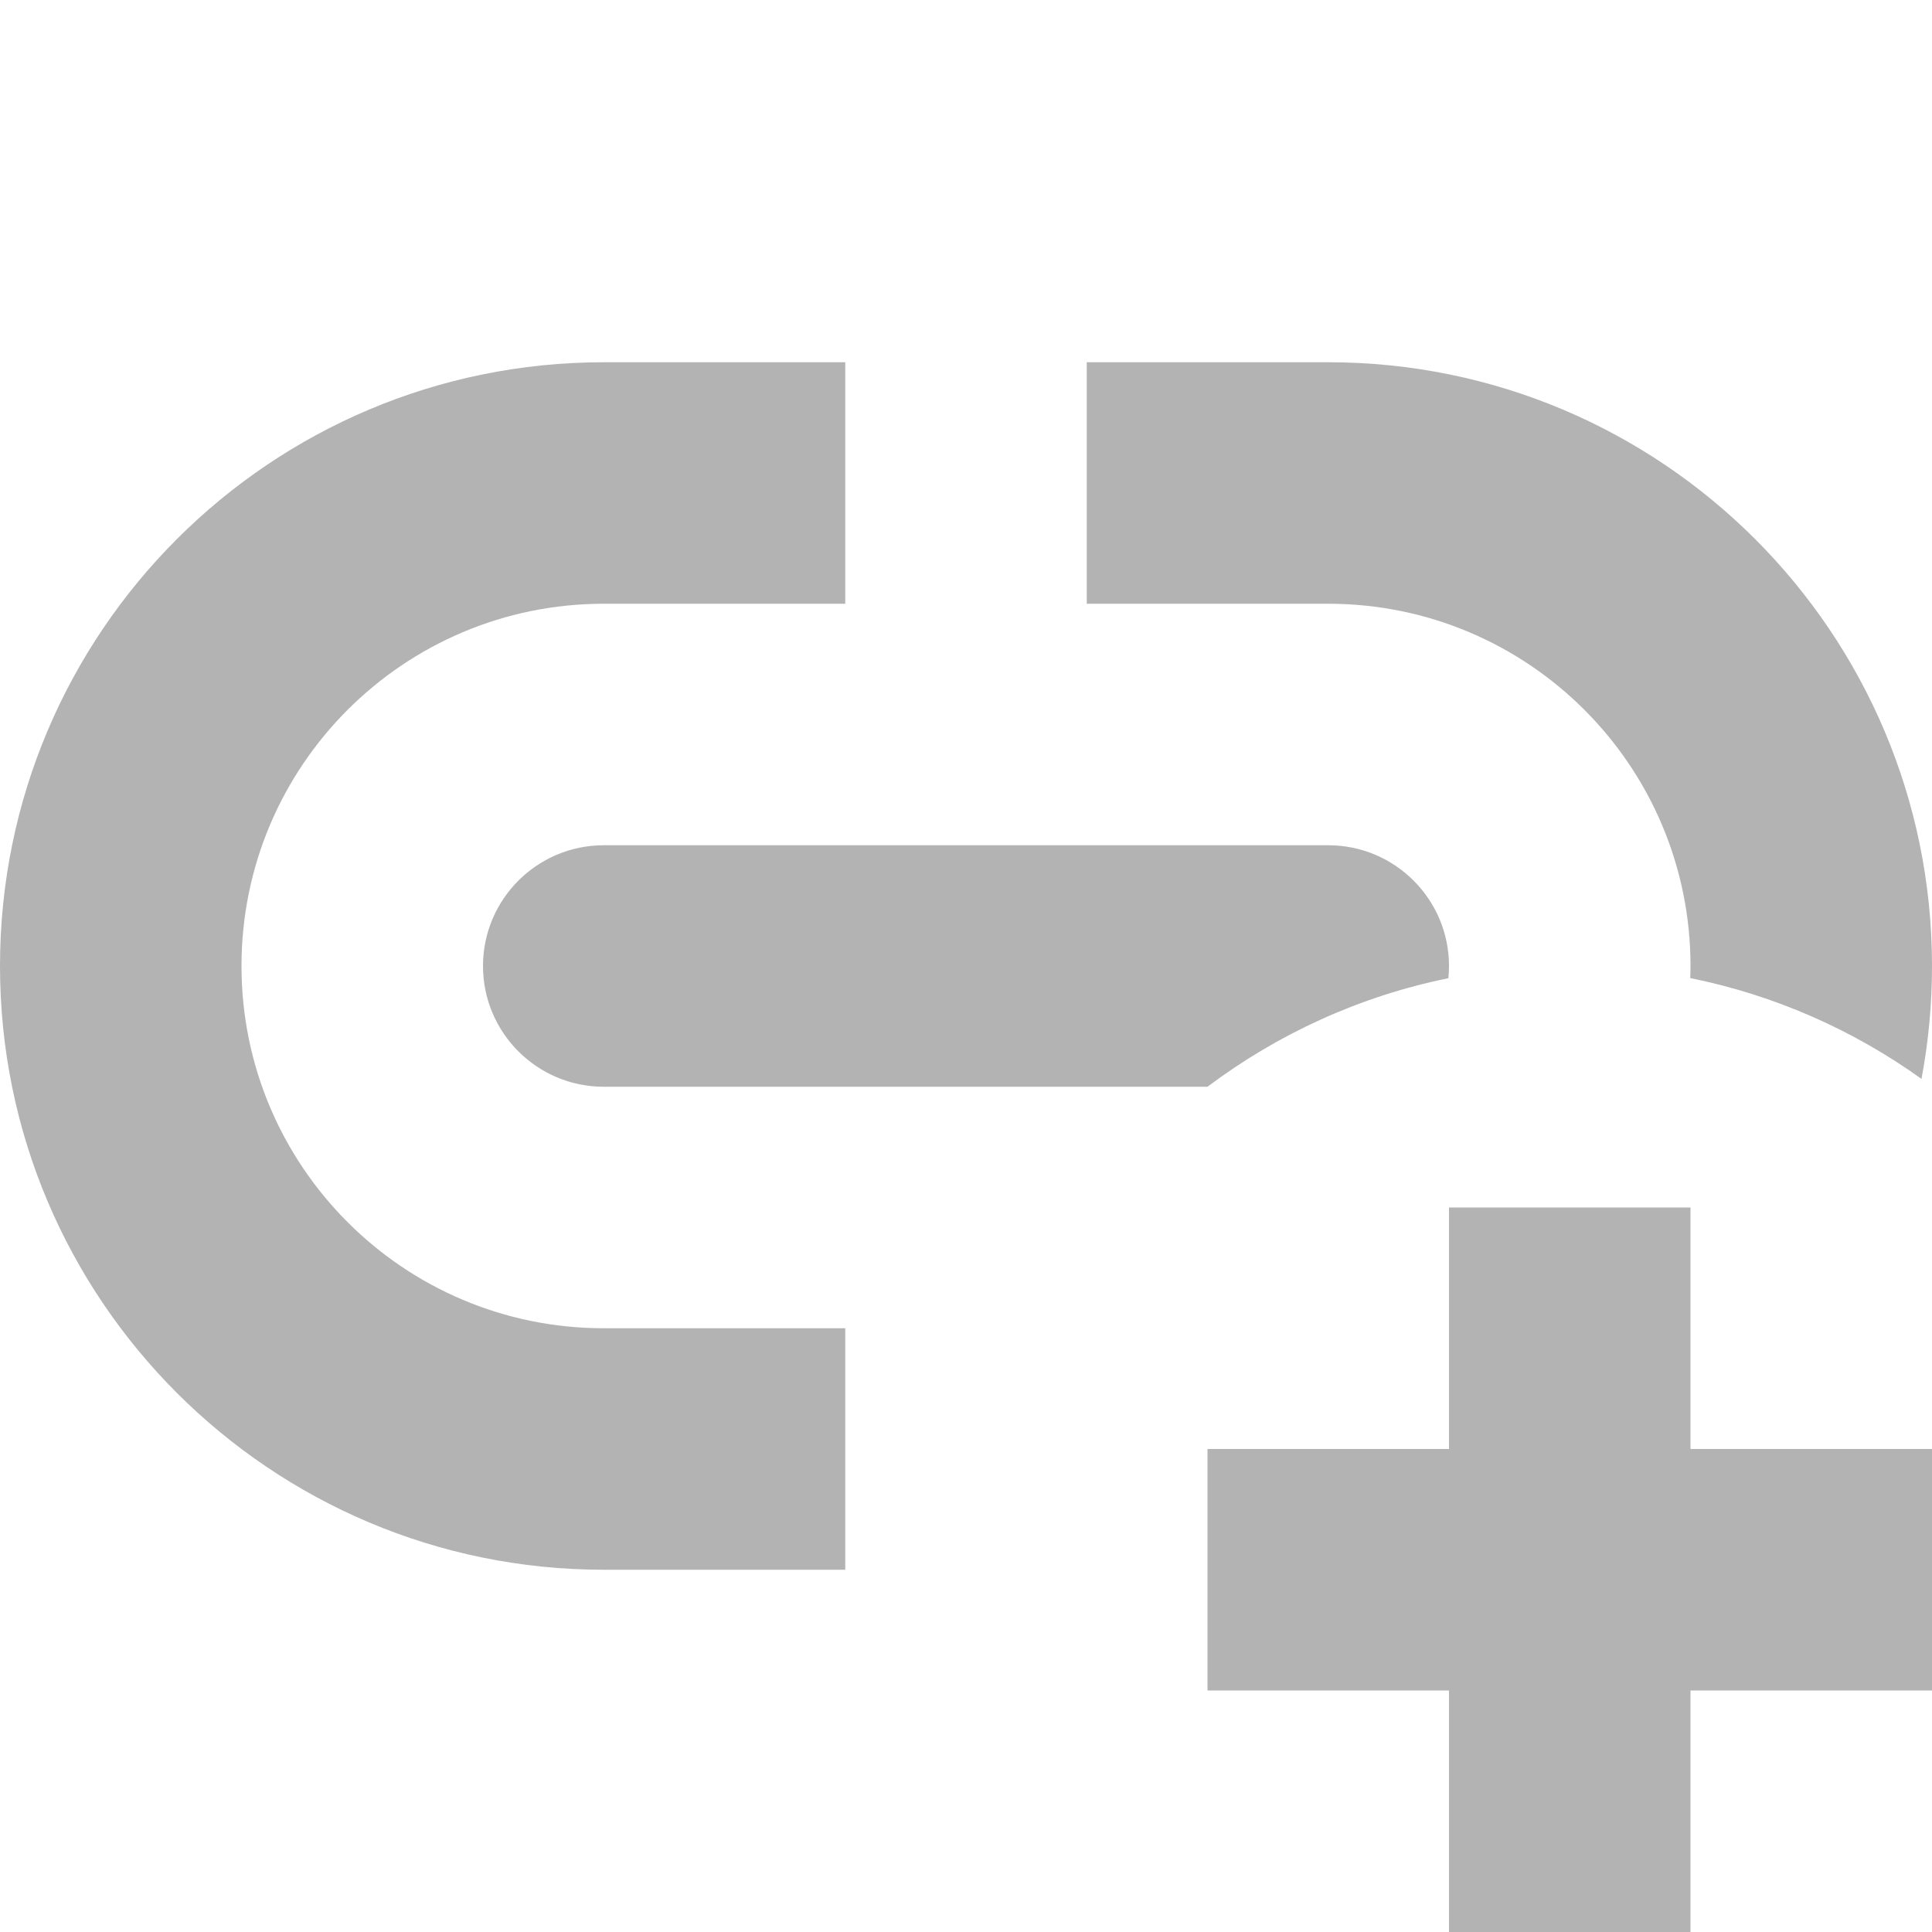
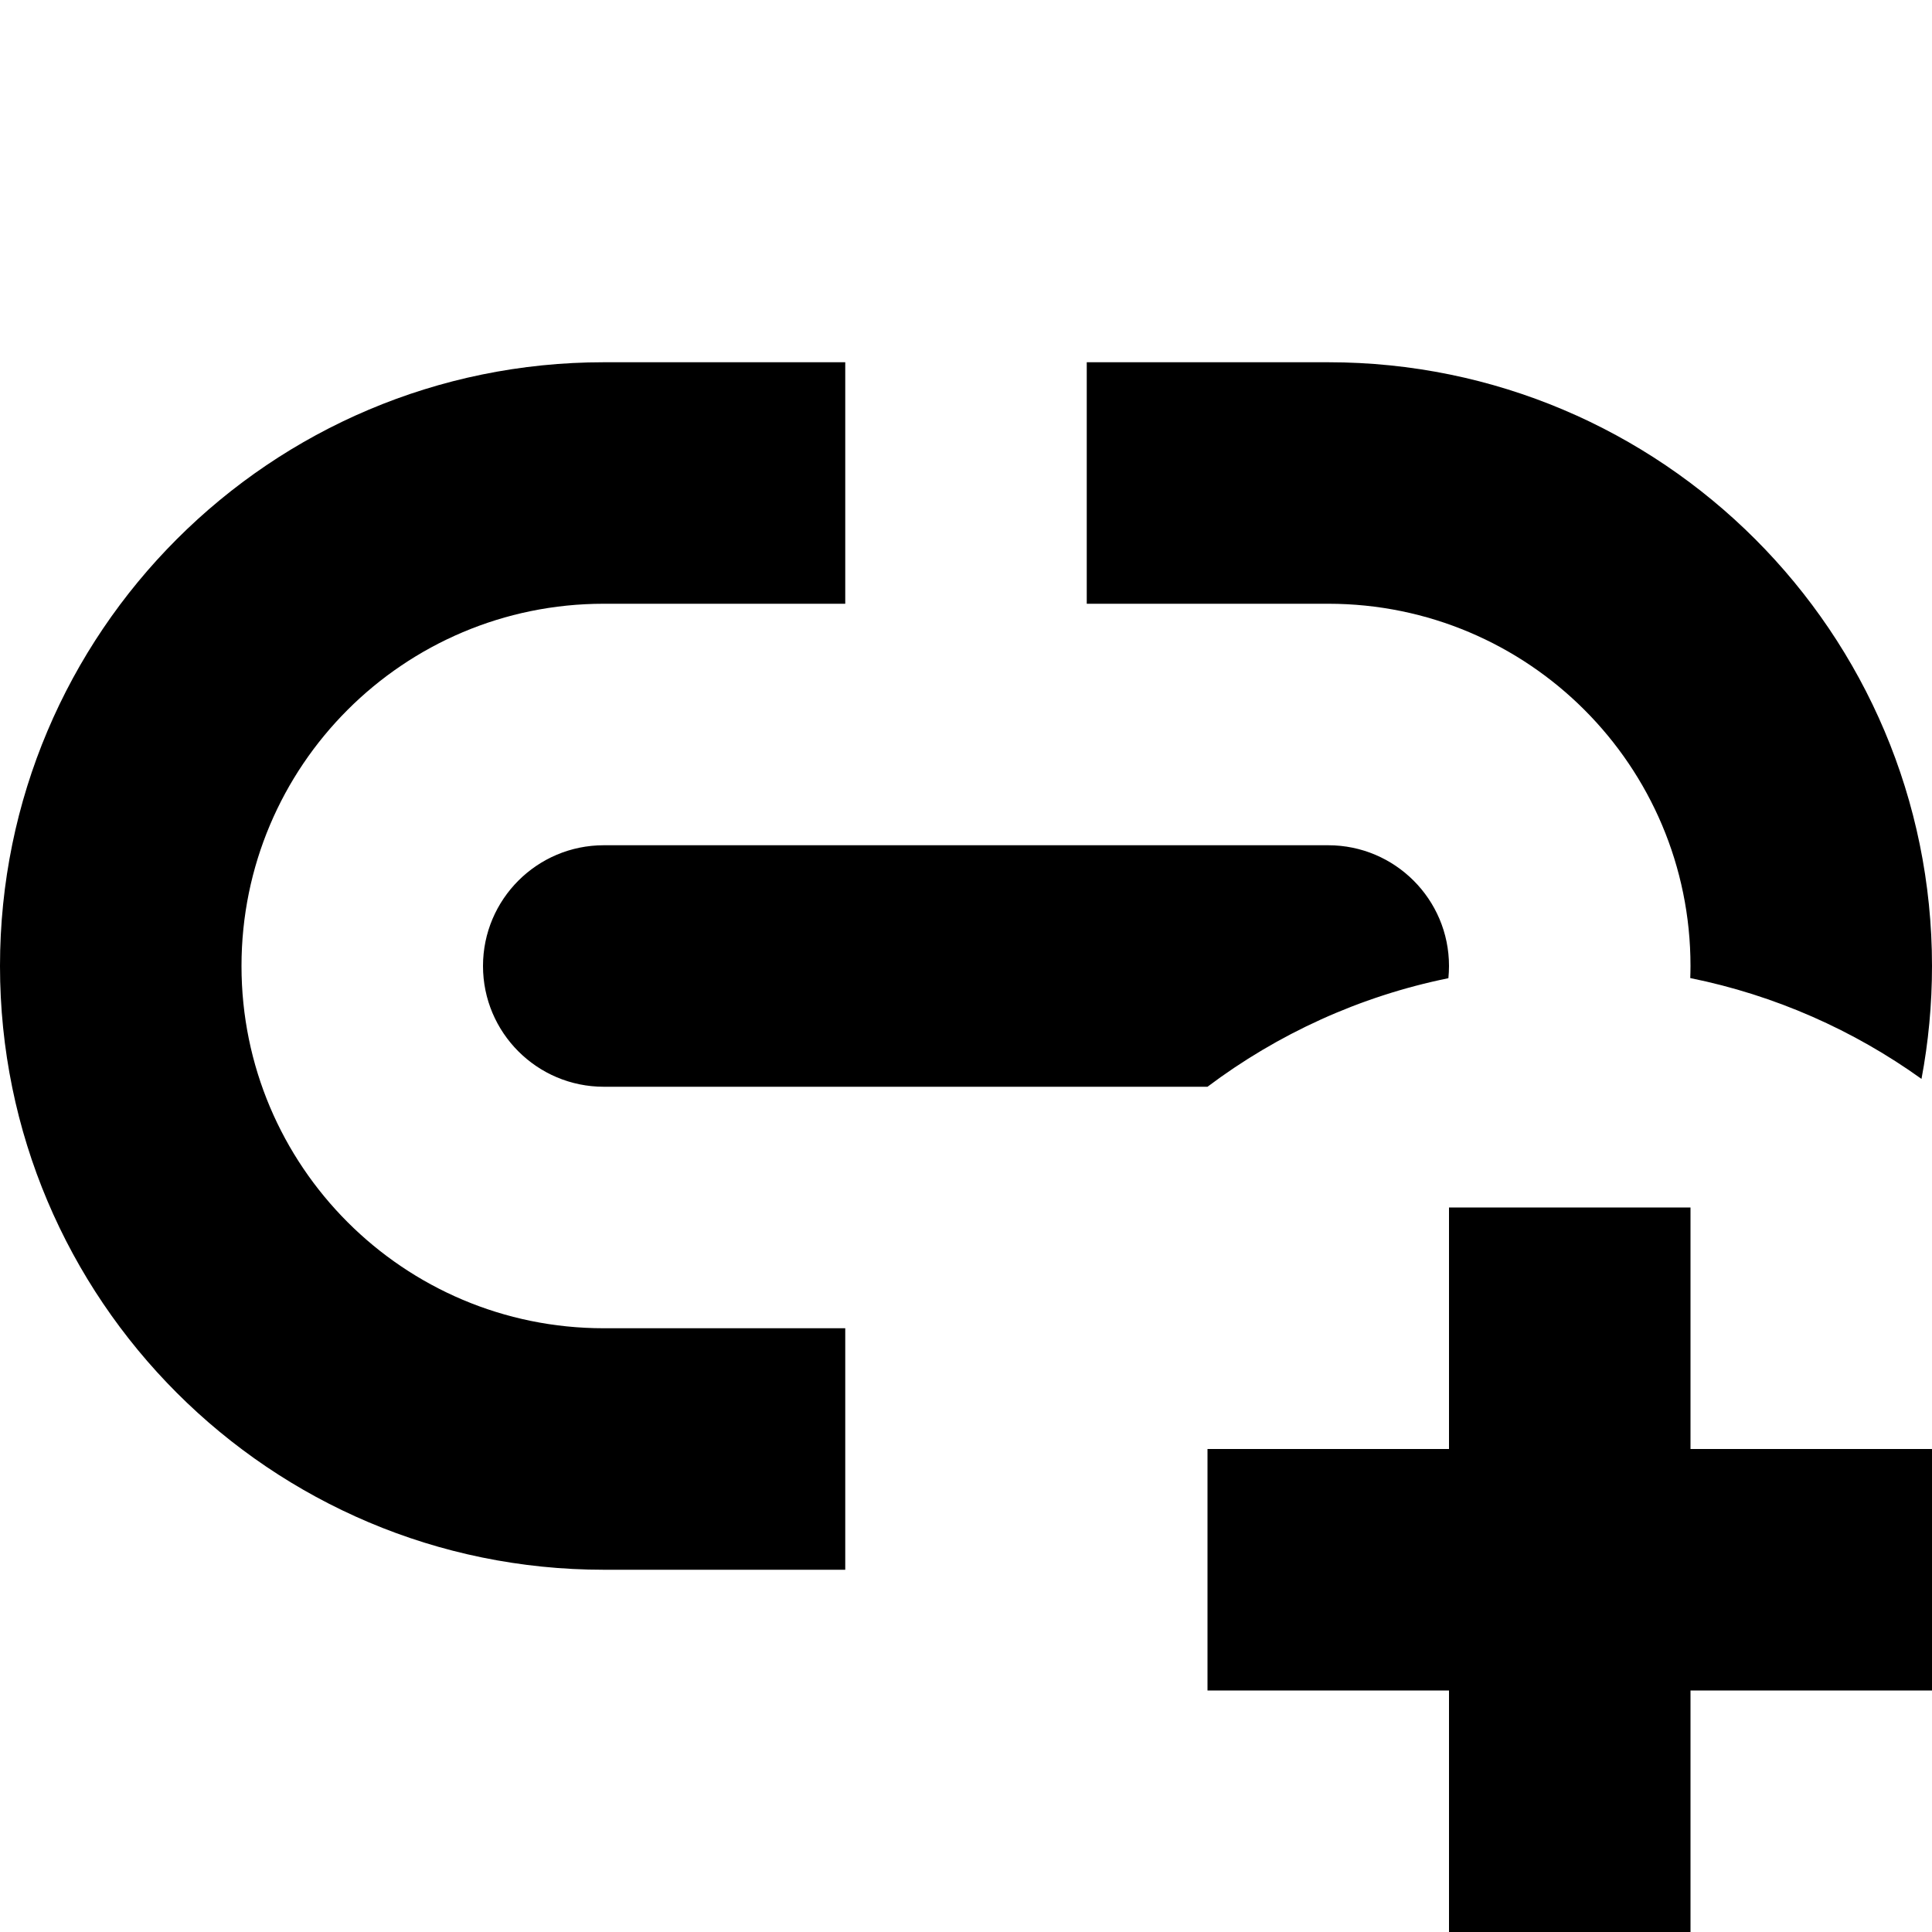
<svg xmlns="http://www.w3.org/2000/svg" width="16" height="16" viewBox="0 0 16 16" fill="none">
-   <path fill-rule="evenodd" clip-rule="evenodd" d="M0 8C0 5.239 2.239 3 5 3H7V7L11 7C11.552 7 12 7.448 12 8C12 8.034 11.998 8.068 11.995 8.101C11.258 8.251 10.58 8.564 10 9H7V13H5C2.239 13 0 10.761 0 8ZM15.913 8.935C15.97 8.632 16 8.32 16 8C16 5.239 13.761 3 11 3H9V5L11 5C12.657 5 14 6.343 14 8C14 8.033 13.999 8.067 13.998 8.1C14.701 8.242 15.351 8.532 15.913 8.935ZM7 5V7H5C4.448 7 4 7.448 4 8C4 8.552 4.448 9 5 9H7V11H5C3.343 11 2 9.657 2 8C2 6.343 3.343 5 5 5H7Z" fill="black" fill-opacity="0.3" />
-   <path fill-rule="evenodd" clip-rule="evenodd" d="M14 14V15V16H12V15V14H10V12L12 12V10H14V12L16 12V14H14Z" fill="black" fill-opacity="0.3" />
+   <path fill-rule="evenodd" clip-rule="evenodd" d="M0 8C0 5.239 2.239 3 5 3H7V7L11 7C11.552 7 12 7.448 12 8C12 8.034 11.998 8.068 11.995 8.101C11.258 8.251 10.58 8.564 10 9H7V13H5C2.239 13 0 10.761 0 8ZM15.913 8.935C15.97 8.632 16 8.32 16 8C16 5.239 13.761 3 11 3H9V5L11 5C12.657 5 14 6.343 14 8C14 8.033 13.999 8.067 13.998 8.1C14.701 8.242 15.351 8.532 15.913 8.935ZM7 5V7H5C4.448 7 4 7.448 4 8C4 8.552 4.448 9 5 9H7V11H5C3.343 11 2 9.657 2 8C2 6.343 3.343 5 5 5H7Z" fill="black" />
+   <path fill-rule="evenodd" clip-rule="evenodd" d="M14 14V15V16H12V15V14H10V12L12 12V10H14V12L16 12V14H14Z" fill="black" />
</svg>
